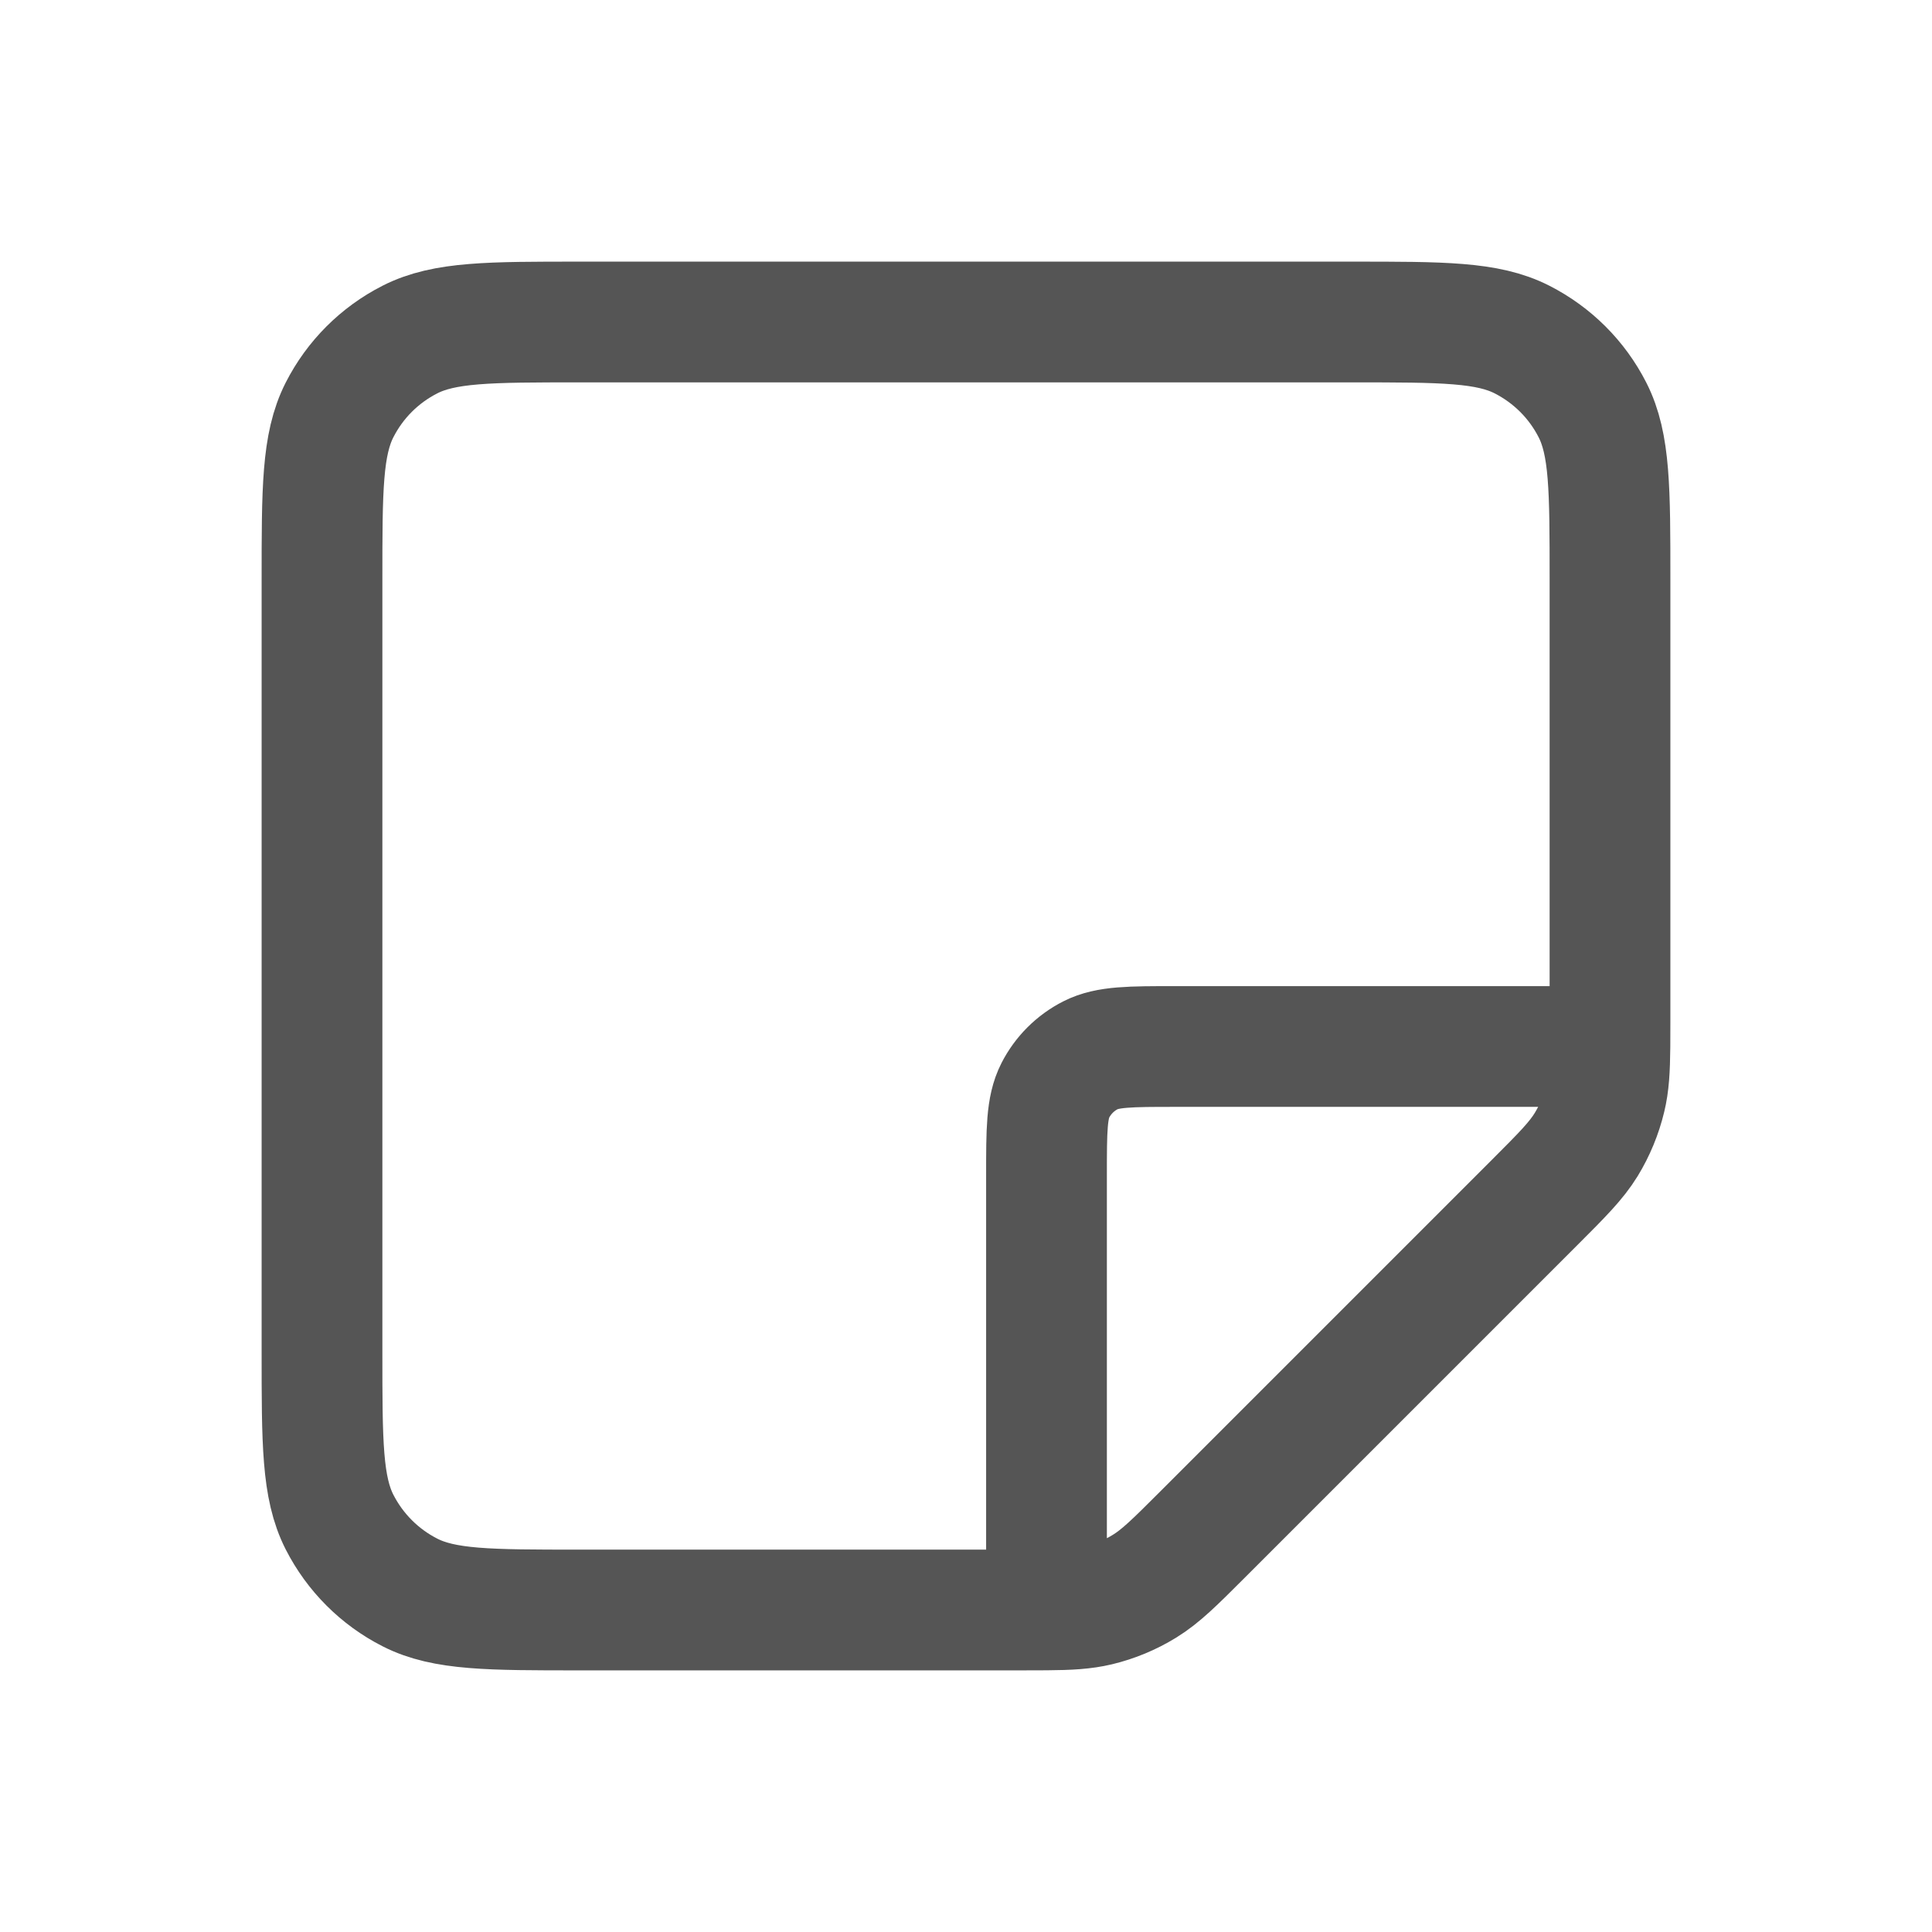
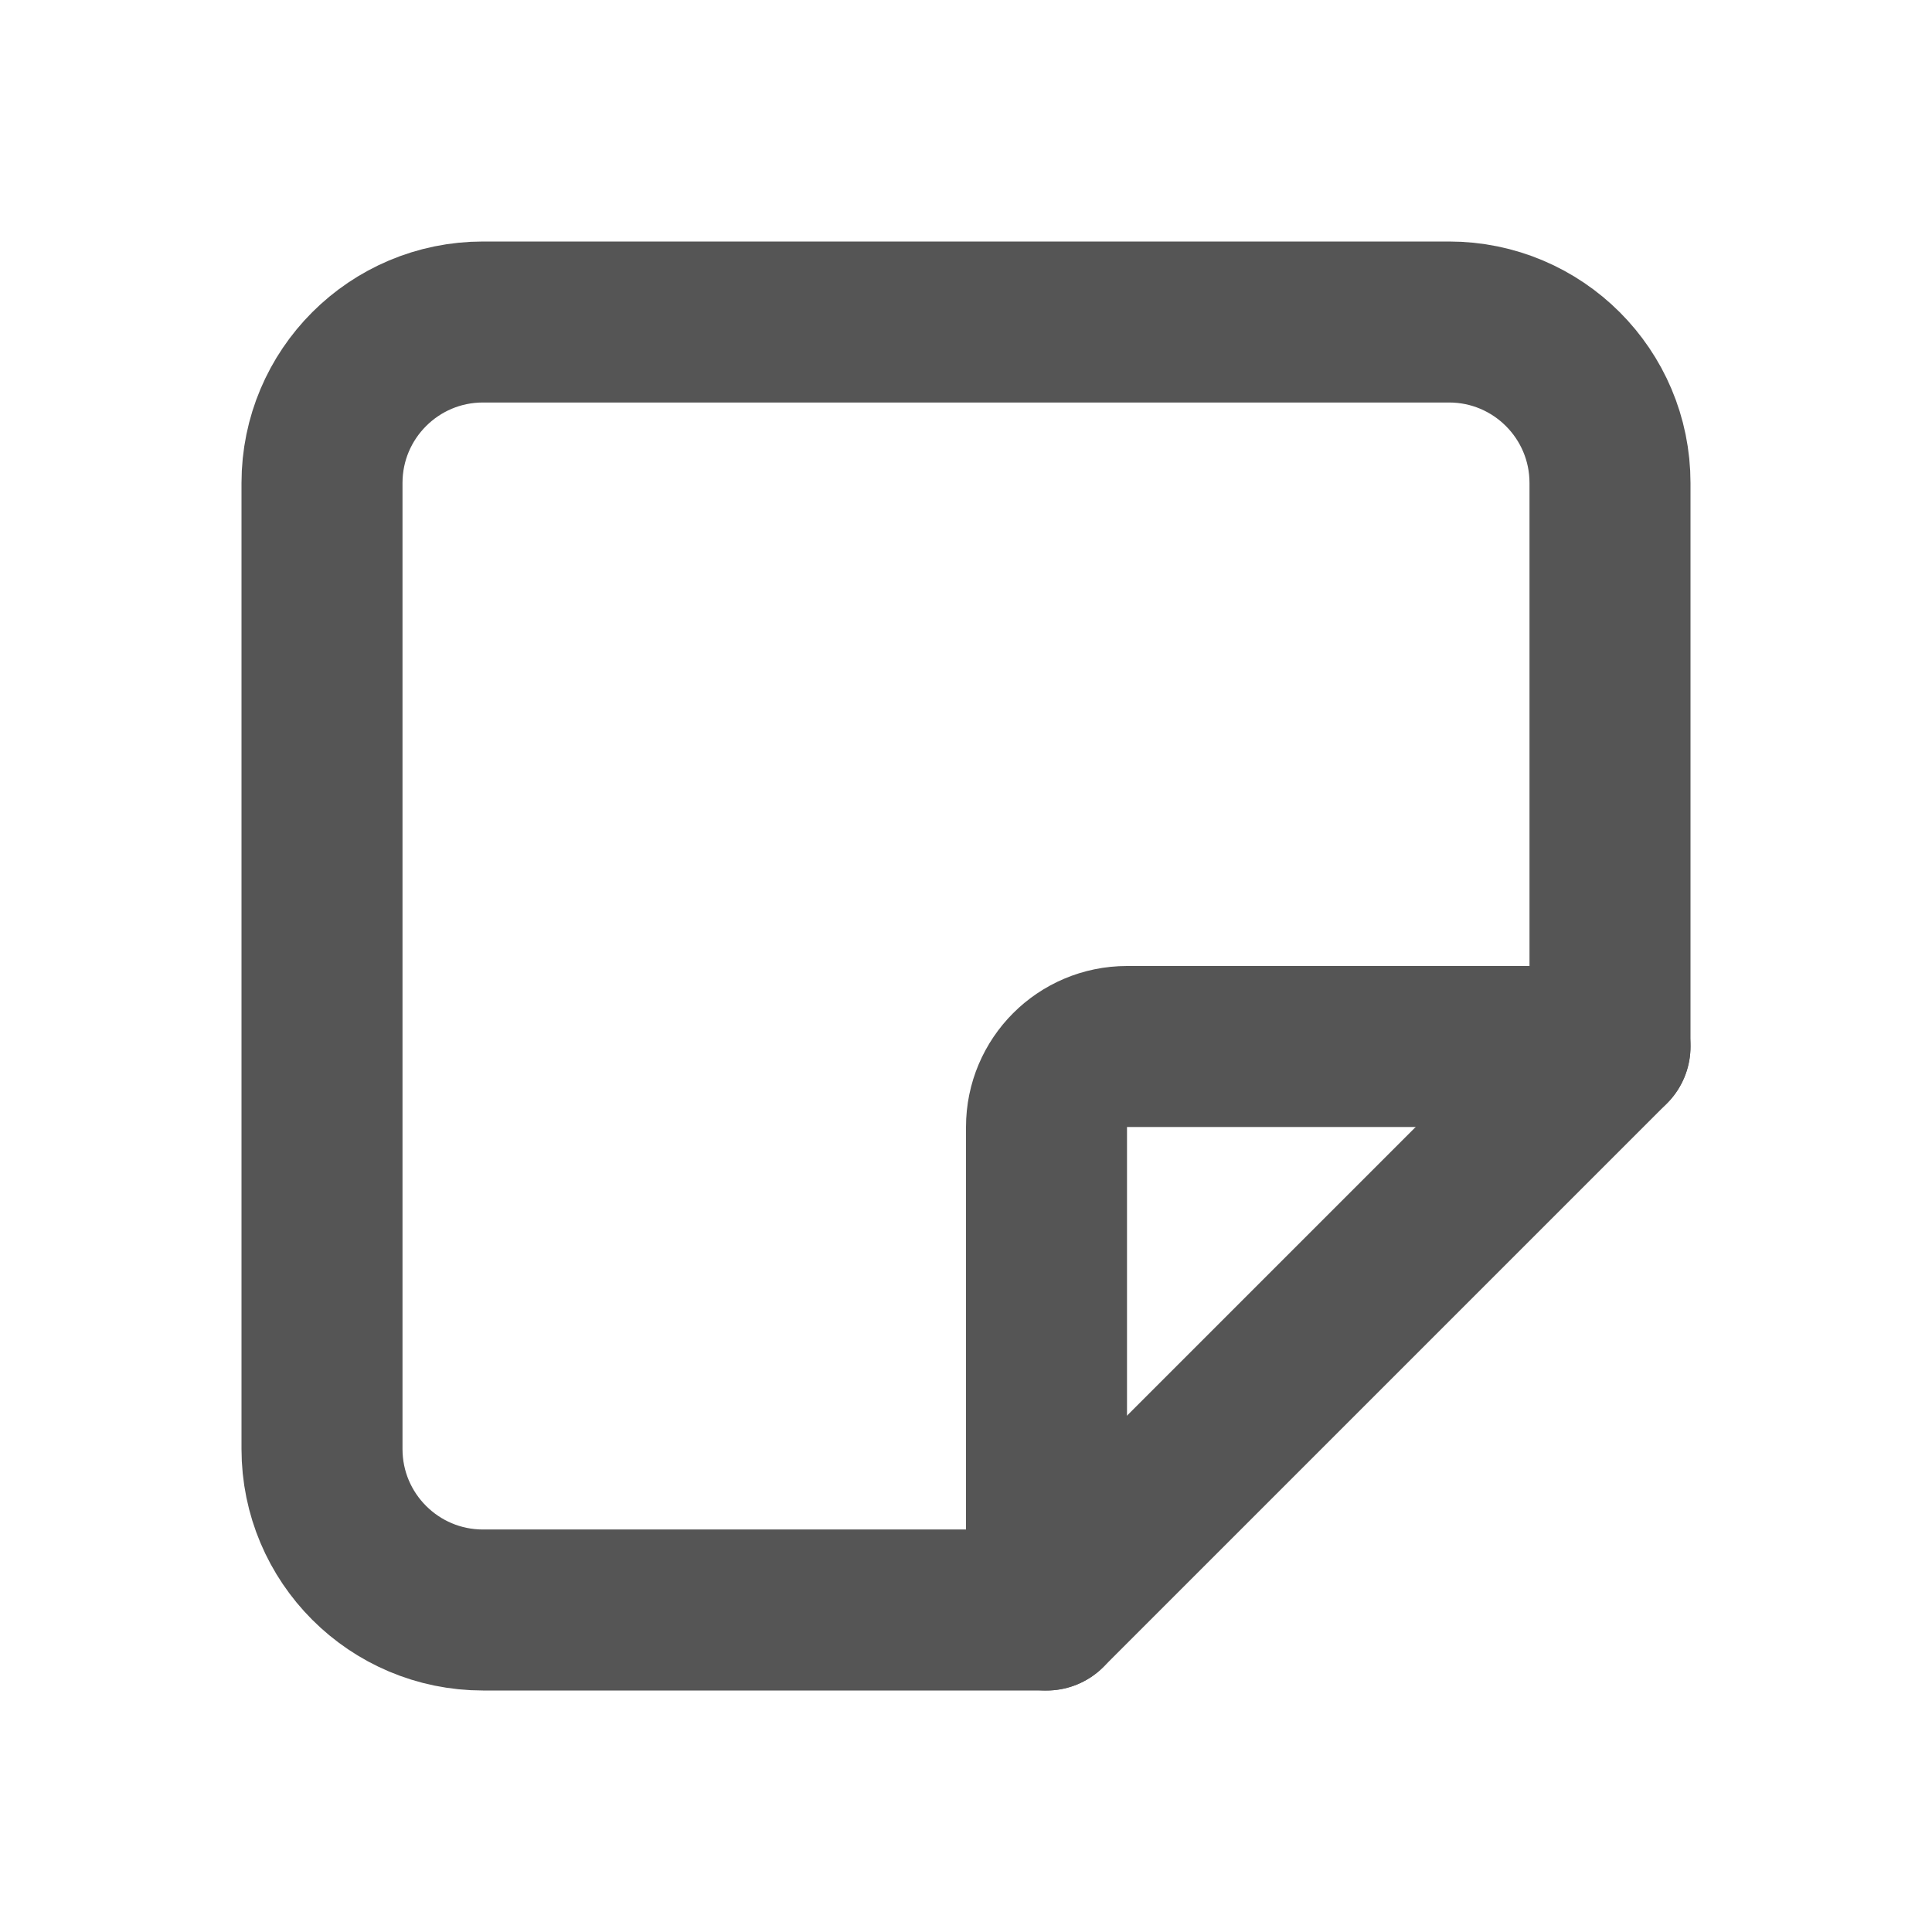
- <svg xmlns="http://www.w3.org/2000/svg" width="800px" height="800px" viewBox="0 0 24 24" fill="none">
-   <g id="File / Note">
-     <path id="Vector" d="M13 19.999C12.905 20 12.799 20 12.677 20H7.197C6.079 20 5.519 20 5.092 19.782C4.715 19.59 4.41 19.284 4.218 18.908C4 18.48 4 17.92 4 16.8V7.2C4 6.08 4 5.52 4.218 5.092C4.41 4.715 4.715 4.41 5.092 4.218C5.52 4 6.08 4 7.2 4H16.8C17.92 4 18.48 4 18.907 4.218C19.284 4.41 19.59 4.715 19.782 5.092C20 5.519 20 6.079 20 7.197V12.675C20 12.797 20 12.905 19.999 13M13 19.999C13.286 19.997 13.466 19.986 13.639 19.945C13.843 19.896 14.038 19.815 14.217 19.705C14.419 19.581 14.592 19.409 14.938 19.063L19.063 14.938C19.409 14.592 19.581 14.419 19.705 14.217C19.814 14.038 19.895 13.842 19.944 13.638C19.986 13.466 19.996 13.286 19.999 13M13 19.999V14.6C13 14.04 13 13.76 13.109 13.546C13.205 13.358 13.358 13.205 13.546 13.109C13.76 13 14.04 13 14.6 13H19.999" stroke="#555555" stroke-width="1.5" stroke-linecap="round" stroke-linejoin="round" />
-   </g>
+ <svg xmlns="http://www.w3.org/2000/svg" width="24" height="24" viewBox="0 0 24 24" fill="none" stroke="#555555" stroke-width="2" stroke-linecap="round" stroke-linejoin="round" class="icon icon-tabler icons-tabler-outline icon-tabler-note">
+   <path stroke="none" d="M0 0h24v24H0z" fill="none" />
+   <path d="M13 20l7 -7" />
+   <path d="M13 20v-6a1 1 0 0 1 1 -1h6v-7a2 2 0 0 0 -2 -2h-12a2 2 0 0 0 -2 2v12a2 2 0 0 0 2 2h7" />
</svg>
